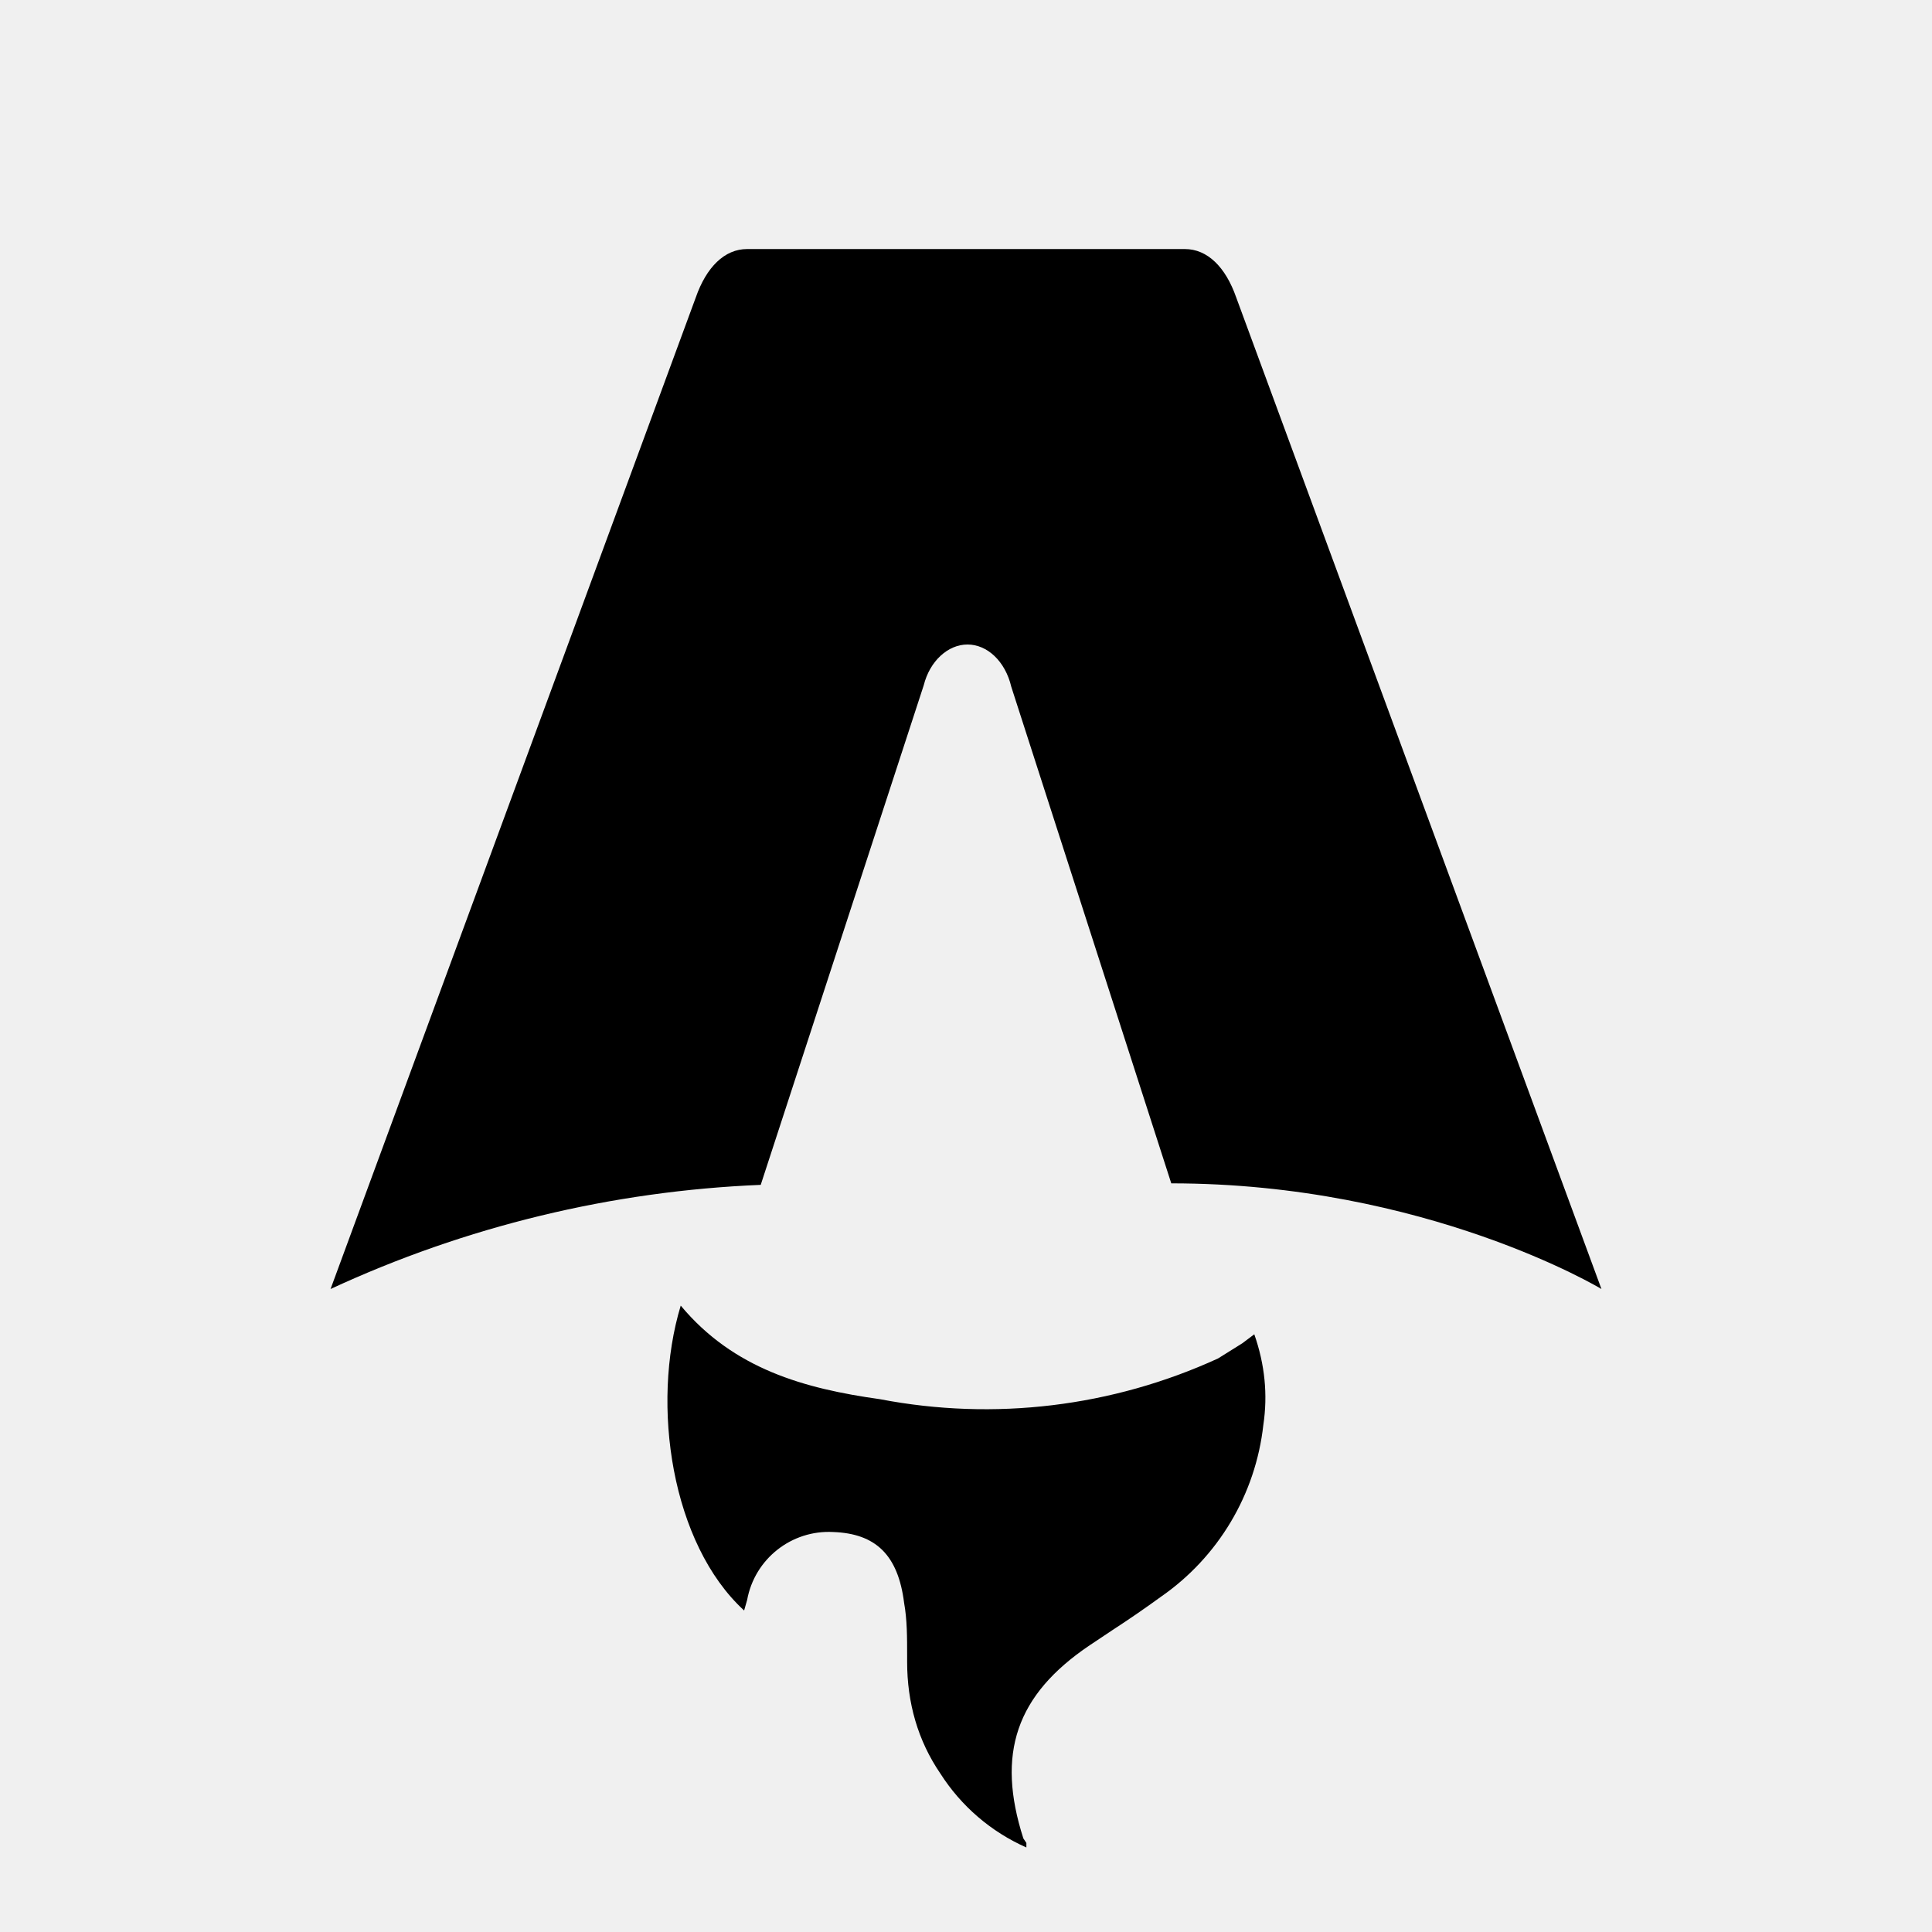
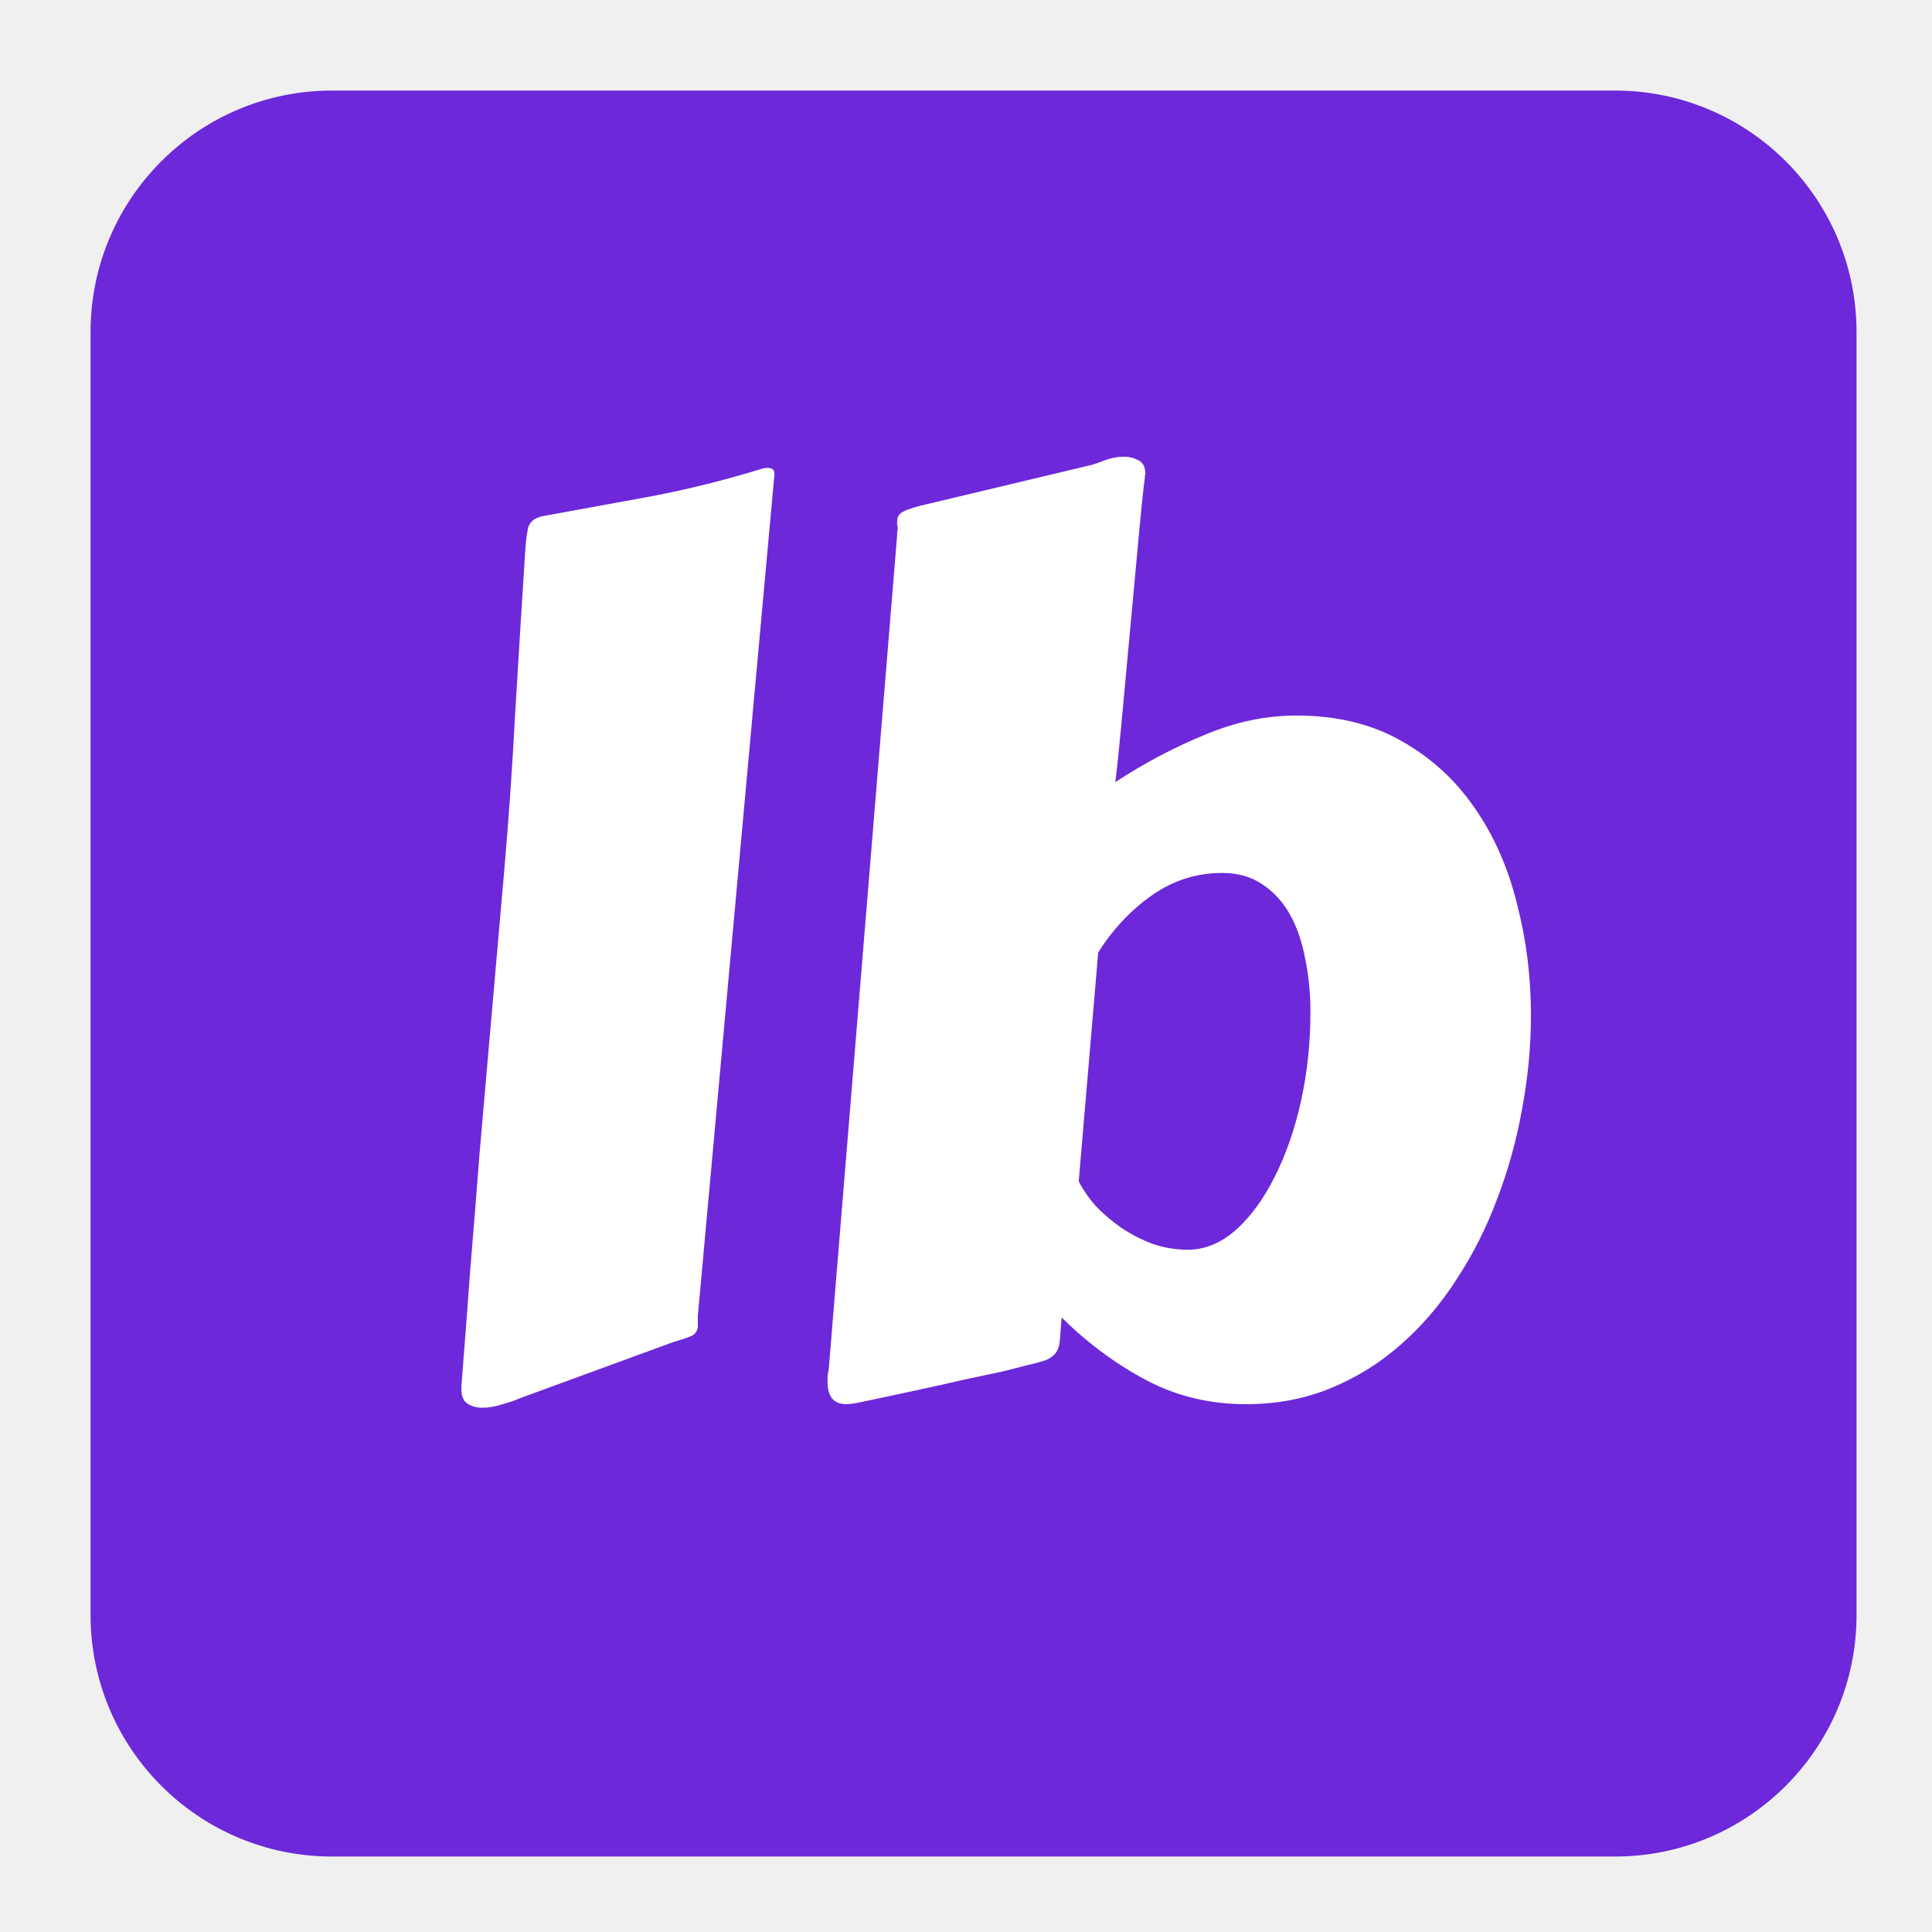
- <svg xmlns="http://www.w3.org/2000/svg" fill="none" viewBox="0 0 128 128">
-   <path d="M50.4 78.5a75.1 75.1 0 0 0-28.5 6.9l24.2-65.7c.7-2 1.9-3.2 3.4-3.2h29c1.5 0 2.7 1.2 3.4 3.2l24.2 65.7s-11.6-7-28.5-7L67 45.5c-.4-1.7-1.6-2.8-2.9-2.8-1.3 0-2.5 1.1-2.9 2.7L50.4 78.5Zm-1.1 28.2Zm-4.2-20.2c-2 6.6-.6 15.8 4.2 20.2a17.5 17.5 0 0 1 .2-.7 5.5 5.5 0 0 1 5.7-4.5c2.8.1 4.3 1.5 4.7 4.7.2 1.1.2 2.3.2 3.5v.4c0 2.7.7 5.2 2.2 7.4a13 13 0 0 0 5.7 4.9v-.3l-.2-.3c-1.8-5.6-.5-9.5 4.4-12.8l1.5-1a73 73 0 0 0 3.2-2.2 16 16 0 0 0 6.8-11.4c.3-2 .1-4-.6-6l-.8.6-1.6 1a37 37 0 0 1-22.4 2.7c-5-.7-9.7-2-13.2-6.2Z" />
-   <style>
-         path { fill: #000; }
-         @media (prefers-color-scheme: dark) {
-             path { fill: #FFF; }
-         }
-     </style>
+ <svg xmlns="http://www.w3.org/2000/svg" width="128" height="128" viewBox="0 0 128 128" fill="none">
+   <rect x="6" y="6" width="117" height="117" rx="16" fill="#6D28D9" />
+   <path d="M33.383 57.953C33.695 54.385 33.943 50.857 34.125 47.367C34.333 43.878 34.555 40.297 34.789 36.625C34.841 35.766 34.919 35.18 35.023 34.867C35.154 34.529 35.453 34.307 35.922 34.203C38.344 33.76 40.766 33.318 43.188 32.875C45.635 32.406 48.083 31.794 50.531 31.039C50.609 31.013 50.727 31 50.883 31C51.169 31 51.312 31.13 51.312 31.391L46.234 87.172V87.836C46.234 88.07 46.143 88.266 45.961 88.422C45.779 88.552 45.349 88.708 44.672 88.891L34.438 92.641C34.151 92.771 33.773 92.901 33.305 93.031C32.836 93.188 32.38 93.266 31.938 93.266C31.573 93.266 31.247 93.174 30.961 92.992C30.701 92.81 30.57 92.497 30.57 92.055V91.82C30.779 89.19 30.974 86.625 31.156 84.125C31.365 81.599 31.573 78.995 31.781 76.312C32.016 73.63 32.263 70.792 32.523 67.797C32.784 64.802 33.07 61.521 33.383 57.953ZM71.469 78.266C71.729 78.787 72.094 79.32 72.562 79.867C73.057 80.388 73.617 80.87 74.242 81.312C74.893 81.755 75.596 82.12 76.352 82.406C77.107 82.667 77.888 82.797 78.695 82.797C79.815 82.797 80.87 82.367 81.859 81.508C82.849 80.622 83.708 79.451 84.438 77.992C85.193 76.508 85.779 74.828 86.195 72.953C86.612 71.052 86.82 69.086 86.82 67.055C86.82 65.805 86.703 64.62 86.469 63.5C86.26 62.38 85.922 61.404 85.453 60.57C84.984 59.737 84.372 59.073 83.617 58.578C82.888 58.083 82.003 57.836 80.961 57.836C79.268 57.836 77.719 58.331 76.312 59.32C74.906 60.31 73.721 61.573 72.758 63.109L71.469 78.266ZM56.938 92.914C56.573 92.992 56.286 93.031 56.078 93.031C55.245 93.031 54.828 92.537 54.828 91.547C54.828 91.417 54.828 91.287 54.828 91.156C54.854 91.026 54.88 90.883 54.906 90.727L59.438 35.453C59.438 35.375 59.438 35.297 59.438 35.219C59.464 35.141 59.477 35.075 59.477 35.023C59.477 34.919 59.464 34.828 59.438 34.75C59.438 34.672 59.438 34.607 59.438 34.555C59.438 34.32 59.516 34.138 59.672 34.008C59.854 33.852 60.297 33.682 61 33.5L71.977 30.883C72.263 30.831 72.641 30.713 73.109 30.531C73.578 30.349 74.034 30.258 74.477 30.258C74.815 30.258 75.128 30.336 75.414 30.492C75.727 30.648 75.883 30.948 75.883 31.391C75.883 31.443 75.87 31.495 75.844 31.547C75.844 31.599 75.844 31.651 75.844 31.703C75.818 31.833 75.753 32.406 75.648 33.422C75.544 34.438 75.427 35.675 75.297 37.133C75.167 38.565 75.023 40.115 74.867 41.781C74.711 43.422 74.568 44.971 74.438 46.43C74.307 47.862 74.19 49.086 74.086 50.102C73.982 51.117 73.917 51.69 73.891 51.82C75.792 50.57 77.758 49.529 79.789 48.695C81.82 47.836 83.852 47.406 85.883 47.406C88.565 47.406 90.883 47.966 92.836 49.086C94.789 50.18 96.404 51.651 97.68 53.5C98.956 55.323 99.893 57.432 100.492 59.828C101.117 62.224 101.43 64.698 101.43 67.25C101.43 69.307 101.234 71.378 100.844 73.461C100.479 75.518 99.932 77.497 99.203 79.398C98.5 81.299 97.602 83.083 96.508 84.75C95.44 86.417 94.203 87.862 92.797 89.086C91.417 90.31 89.867 91.273 88.148 91.977C86.43 92.68 84.568 93.031 82.562 93.031C80.141 93.031 77.927 92.497 75.922 91.43C73.917 90.362 72.055 88.982 70.336 87.289C70.284 87.914 70.245 88.409 70.219 88.773C70.193 89.138 70.102 89.424 69.945 89.633C69.815 89.815 69.607 89.971 69.32 90.102C69.034 90.206 68.604 90.323 68.031 90.453C67.745 90.531 67.237 90.662 66.508 90.844C65.805 91 64.945 91.182 63.93 91.391C62.94 91.625 61.833 91.872 60.609 92.133C59.411 92.393 58.188 92.654 56.938 92.914Z" fill="white" />
</svg>
